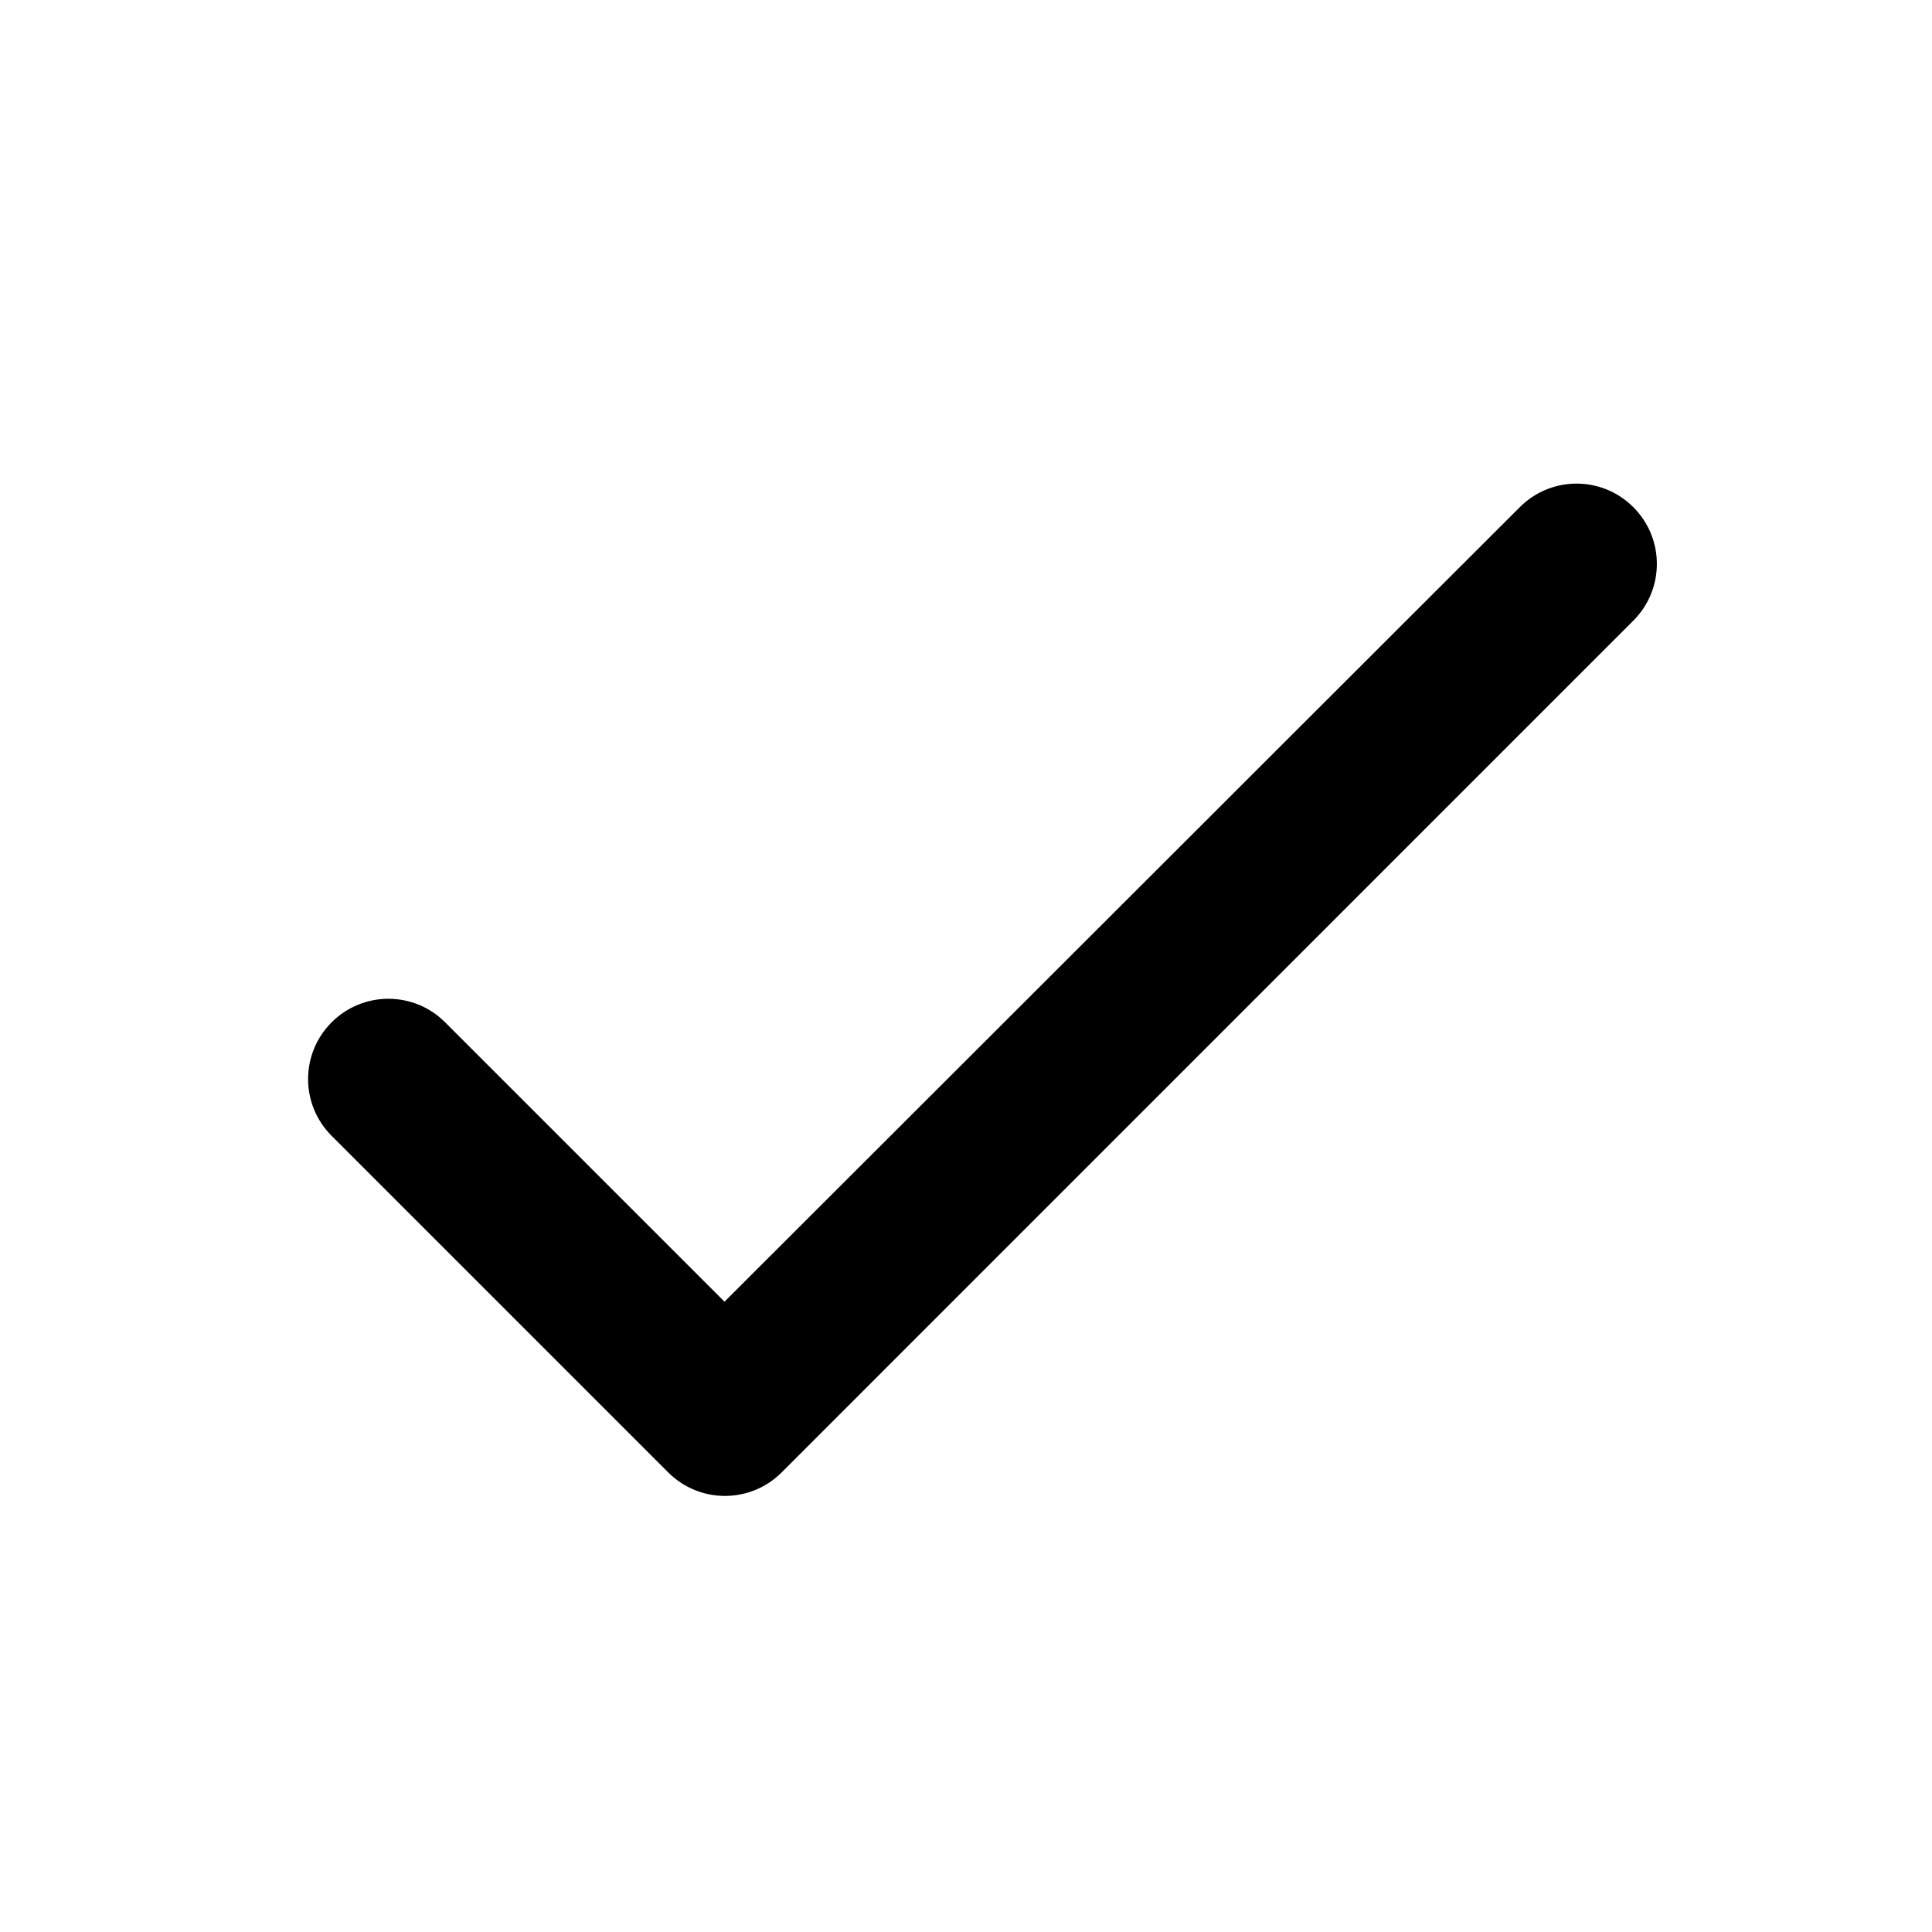
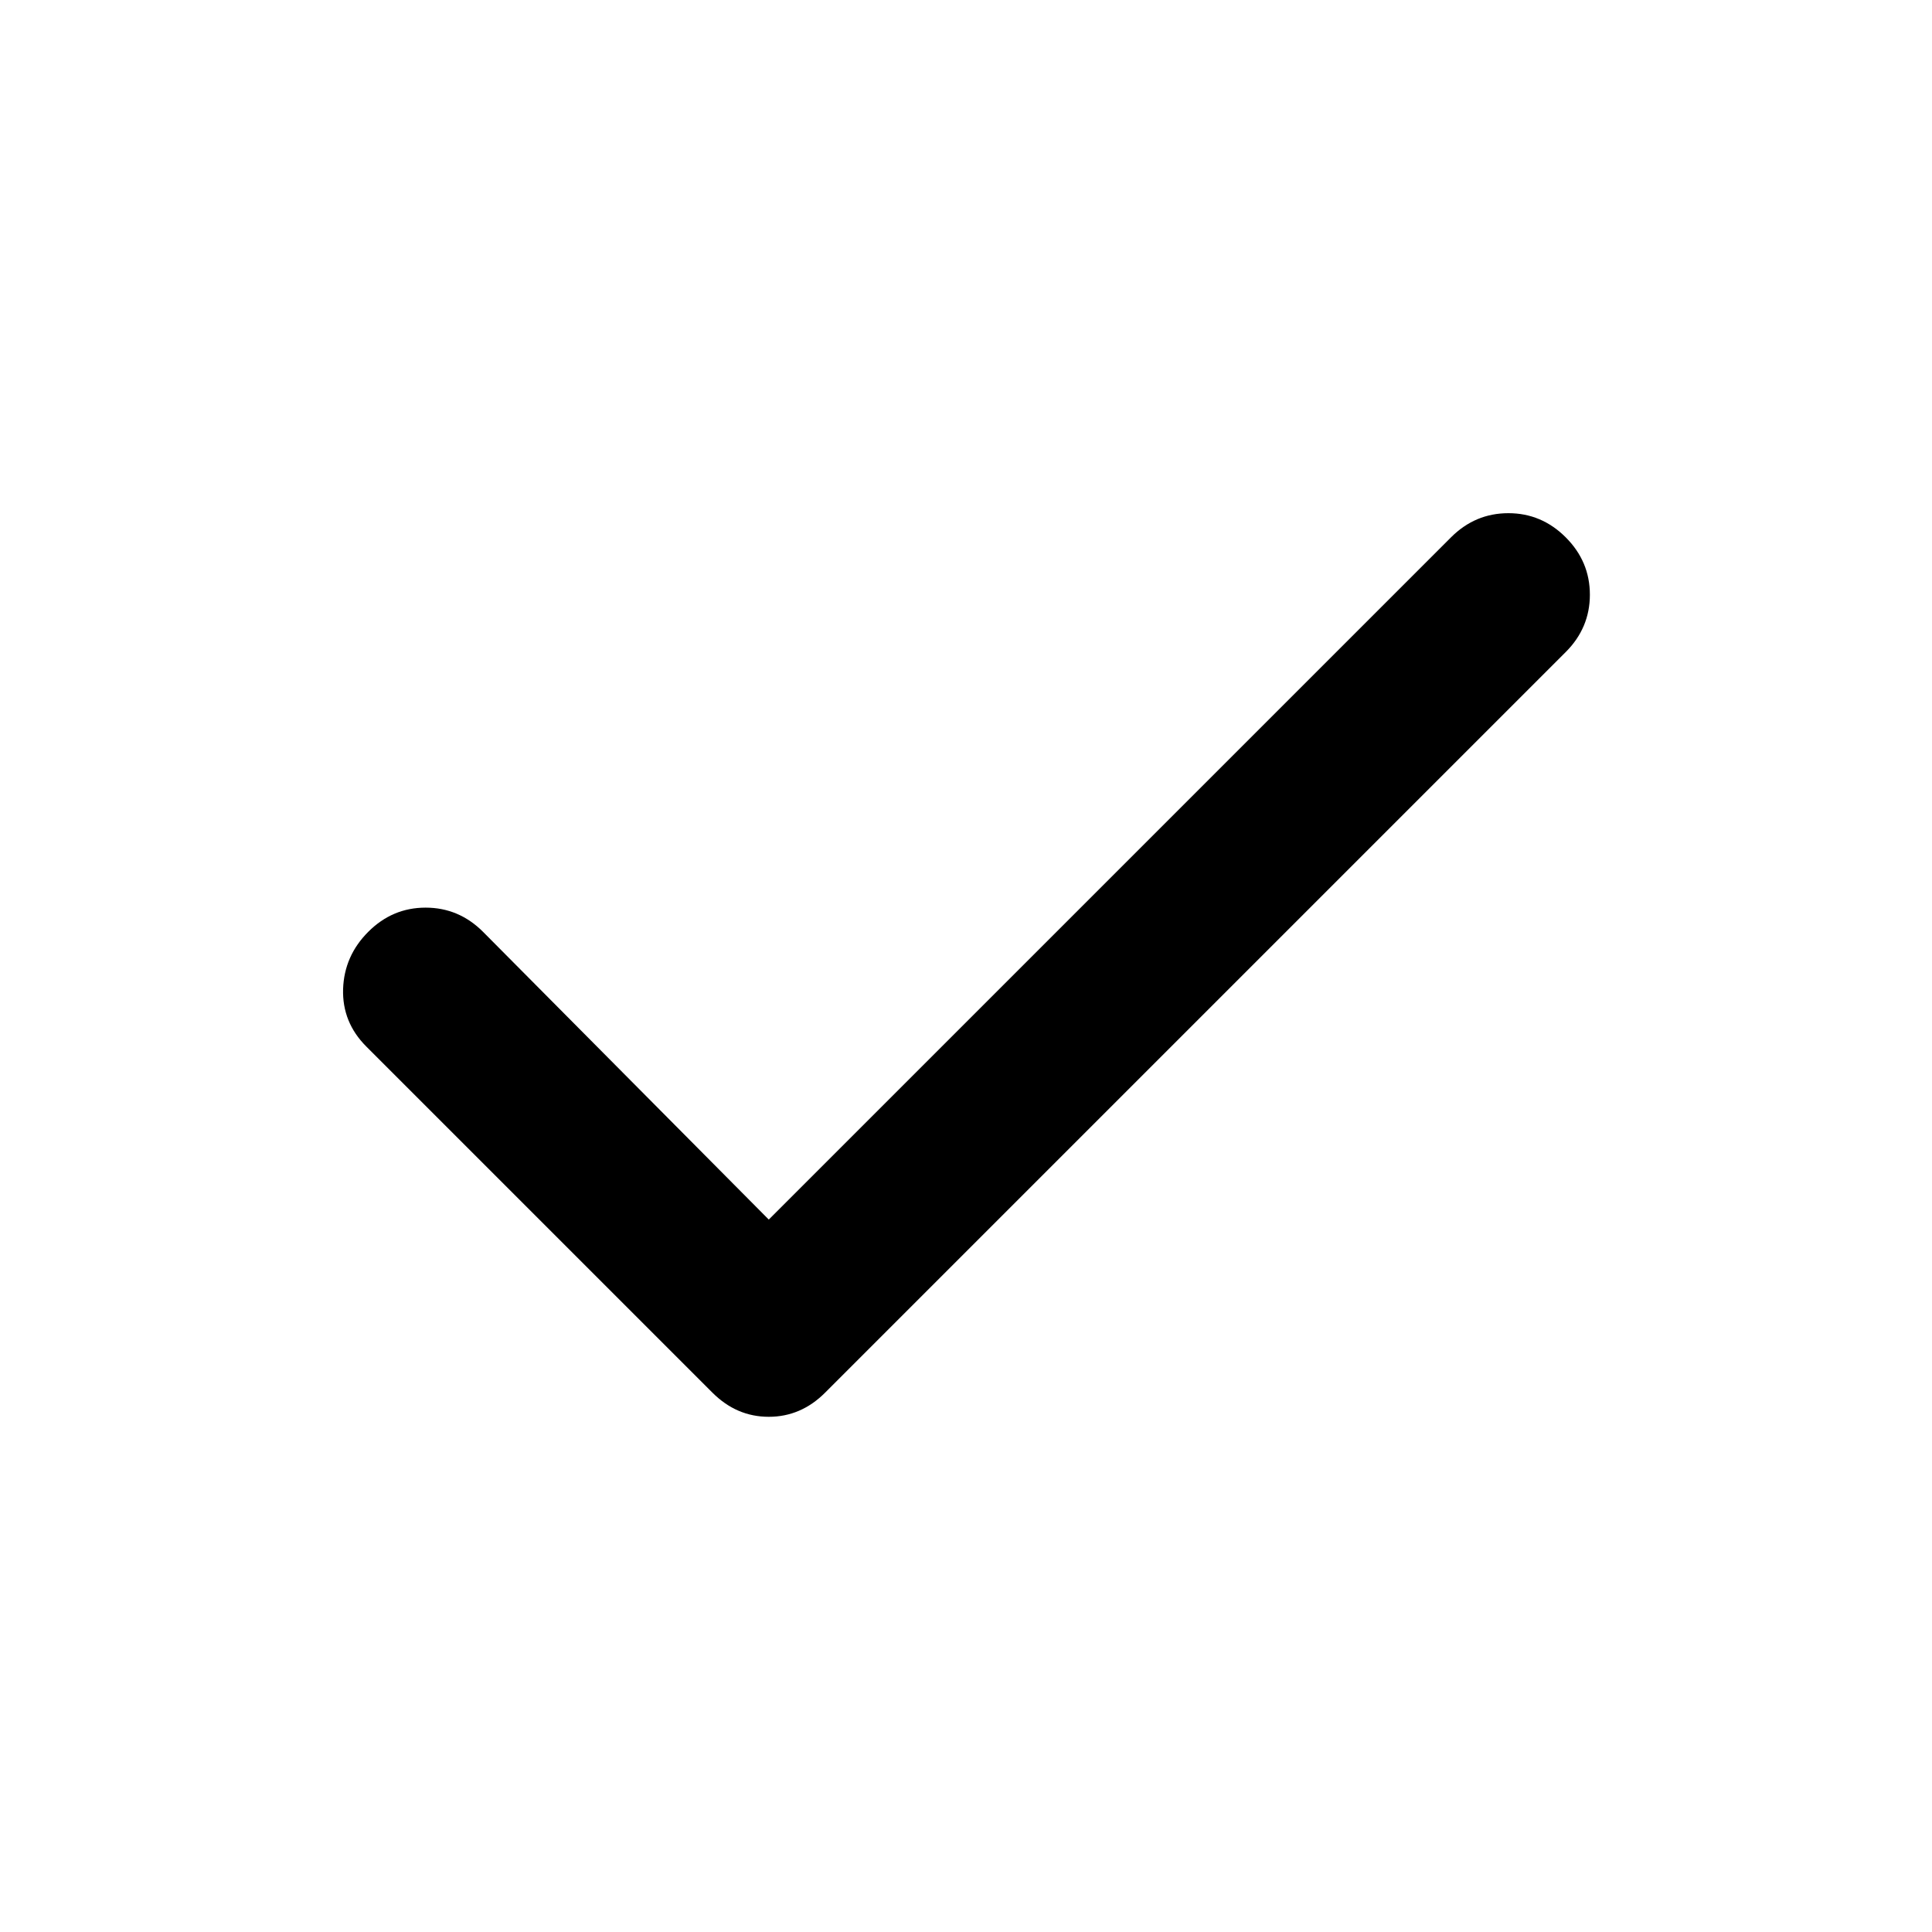
- <svg xmlns="http://www.w3.org/2000/svg" width="20" height="20" viewBox="0 0 20 20" fill="currentColor">
-   <path d="M7.5 13.475L4.608 10.583C4.283 10.258 3.758 10.258 3.433 10.583C3.108 10.908 3.108 11.433 3.433 11.758L6.917 15.242C7.242 15.567 7.767 15.567 8.092 15.242L16.908 6.425C17.233 6.1 17.233 5.575 16.908 5.25C16.583 4.925 16.058 4.925 15.733 5.25L7.5 13.475Z" />
+ <svg xmlns="http://www.w3.org/2000/svg" width="24" height="24" viewBox="0 0 24 24" fill="currentColor">
+   <path d="M9.55 15.15L18.025 6.675C18.225 6.475 18.462 6.375 18.738 6.375C19.012 6.375 19.25 6.475 19.45 6.675C19.65 6.875 19.75 7.112 19.75 7.388C19.75 7.662 19.65 7.9 19.45 8.1L10.25 17.3C10.05 17.5 9.817 17.6 9.55 17.6C9.283 17.6 9.05 17.5 8.85 17.3L4.55 13C4.35 12.8 4.254 12.562 4.262 12.287C4.271 12.012 4.375 11.775 4.575 11.575C4.775 11.375 5.012 11.275 5.287 11.275C5.562 11.275 5.8 11.375 6 11.575L9.55 15.15Z" />
</svg>
